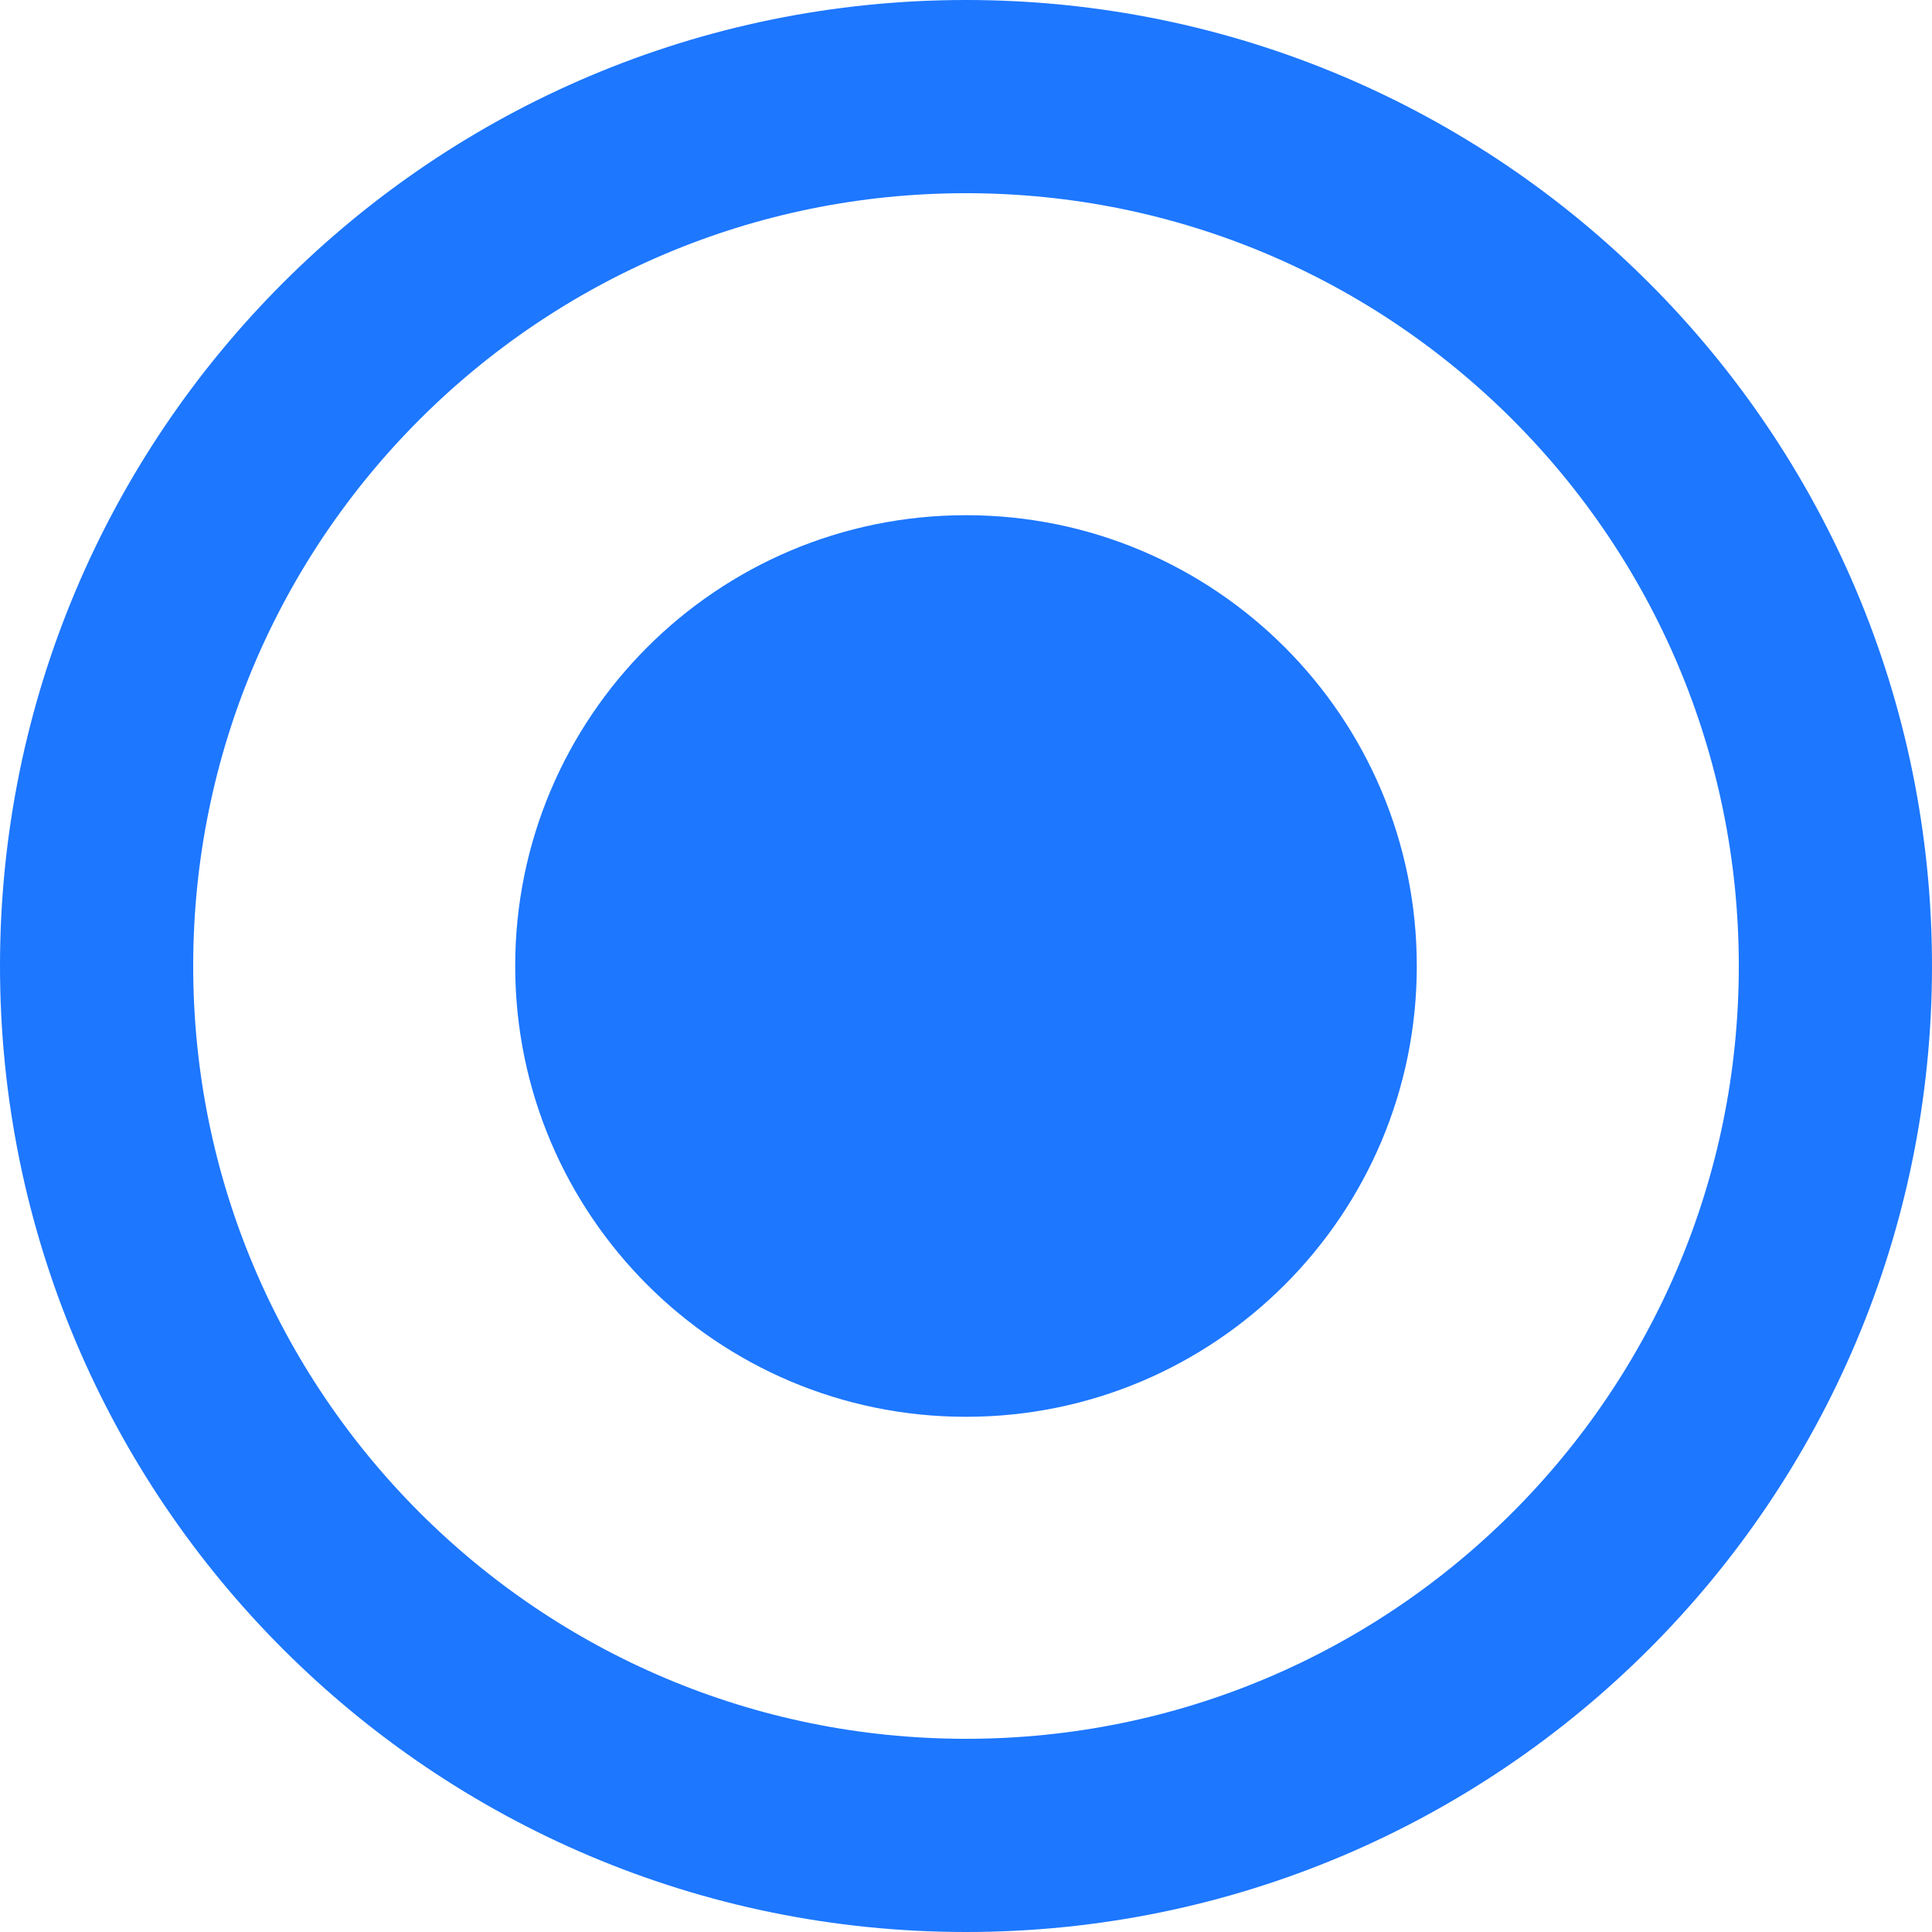
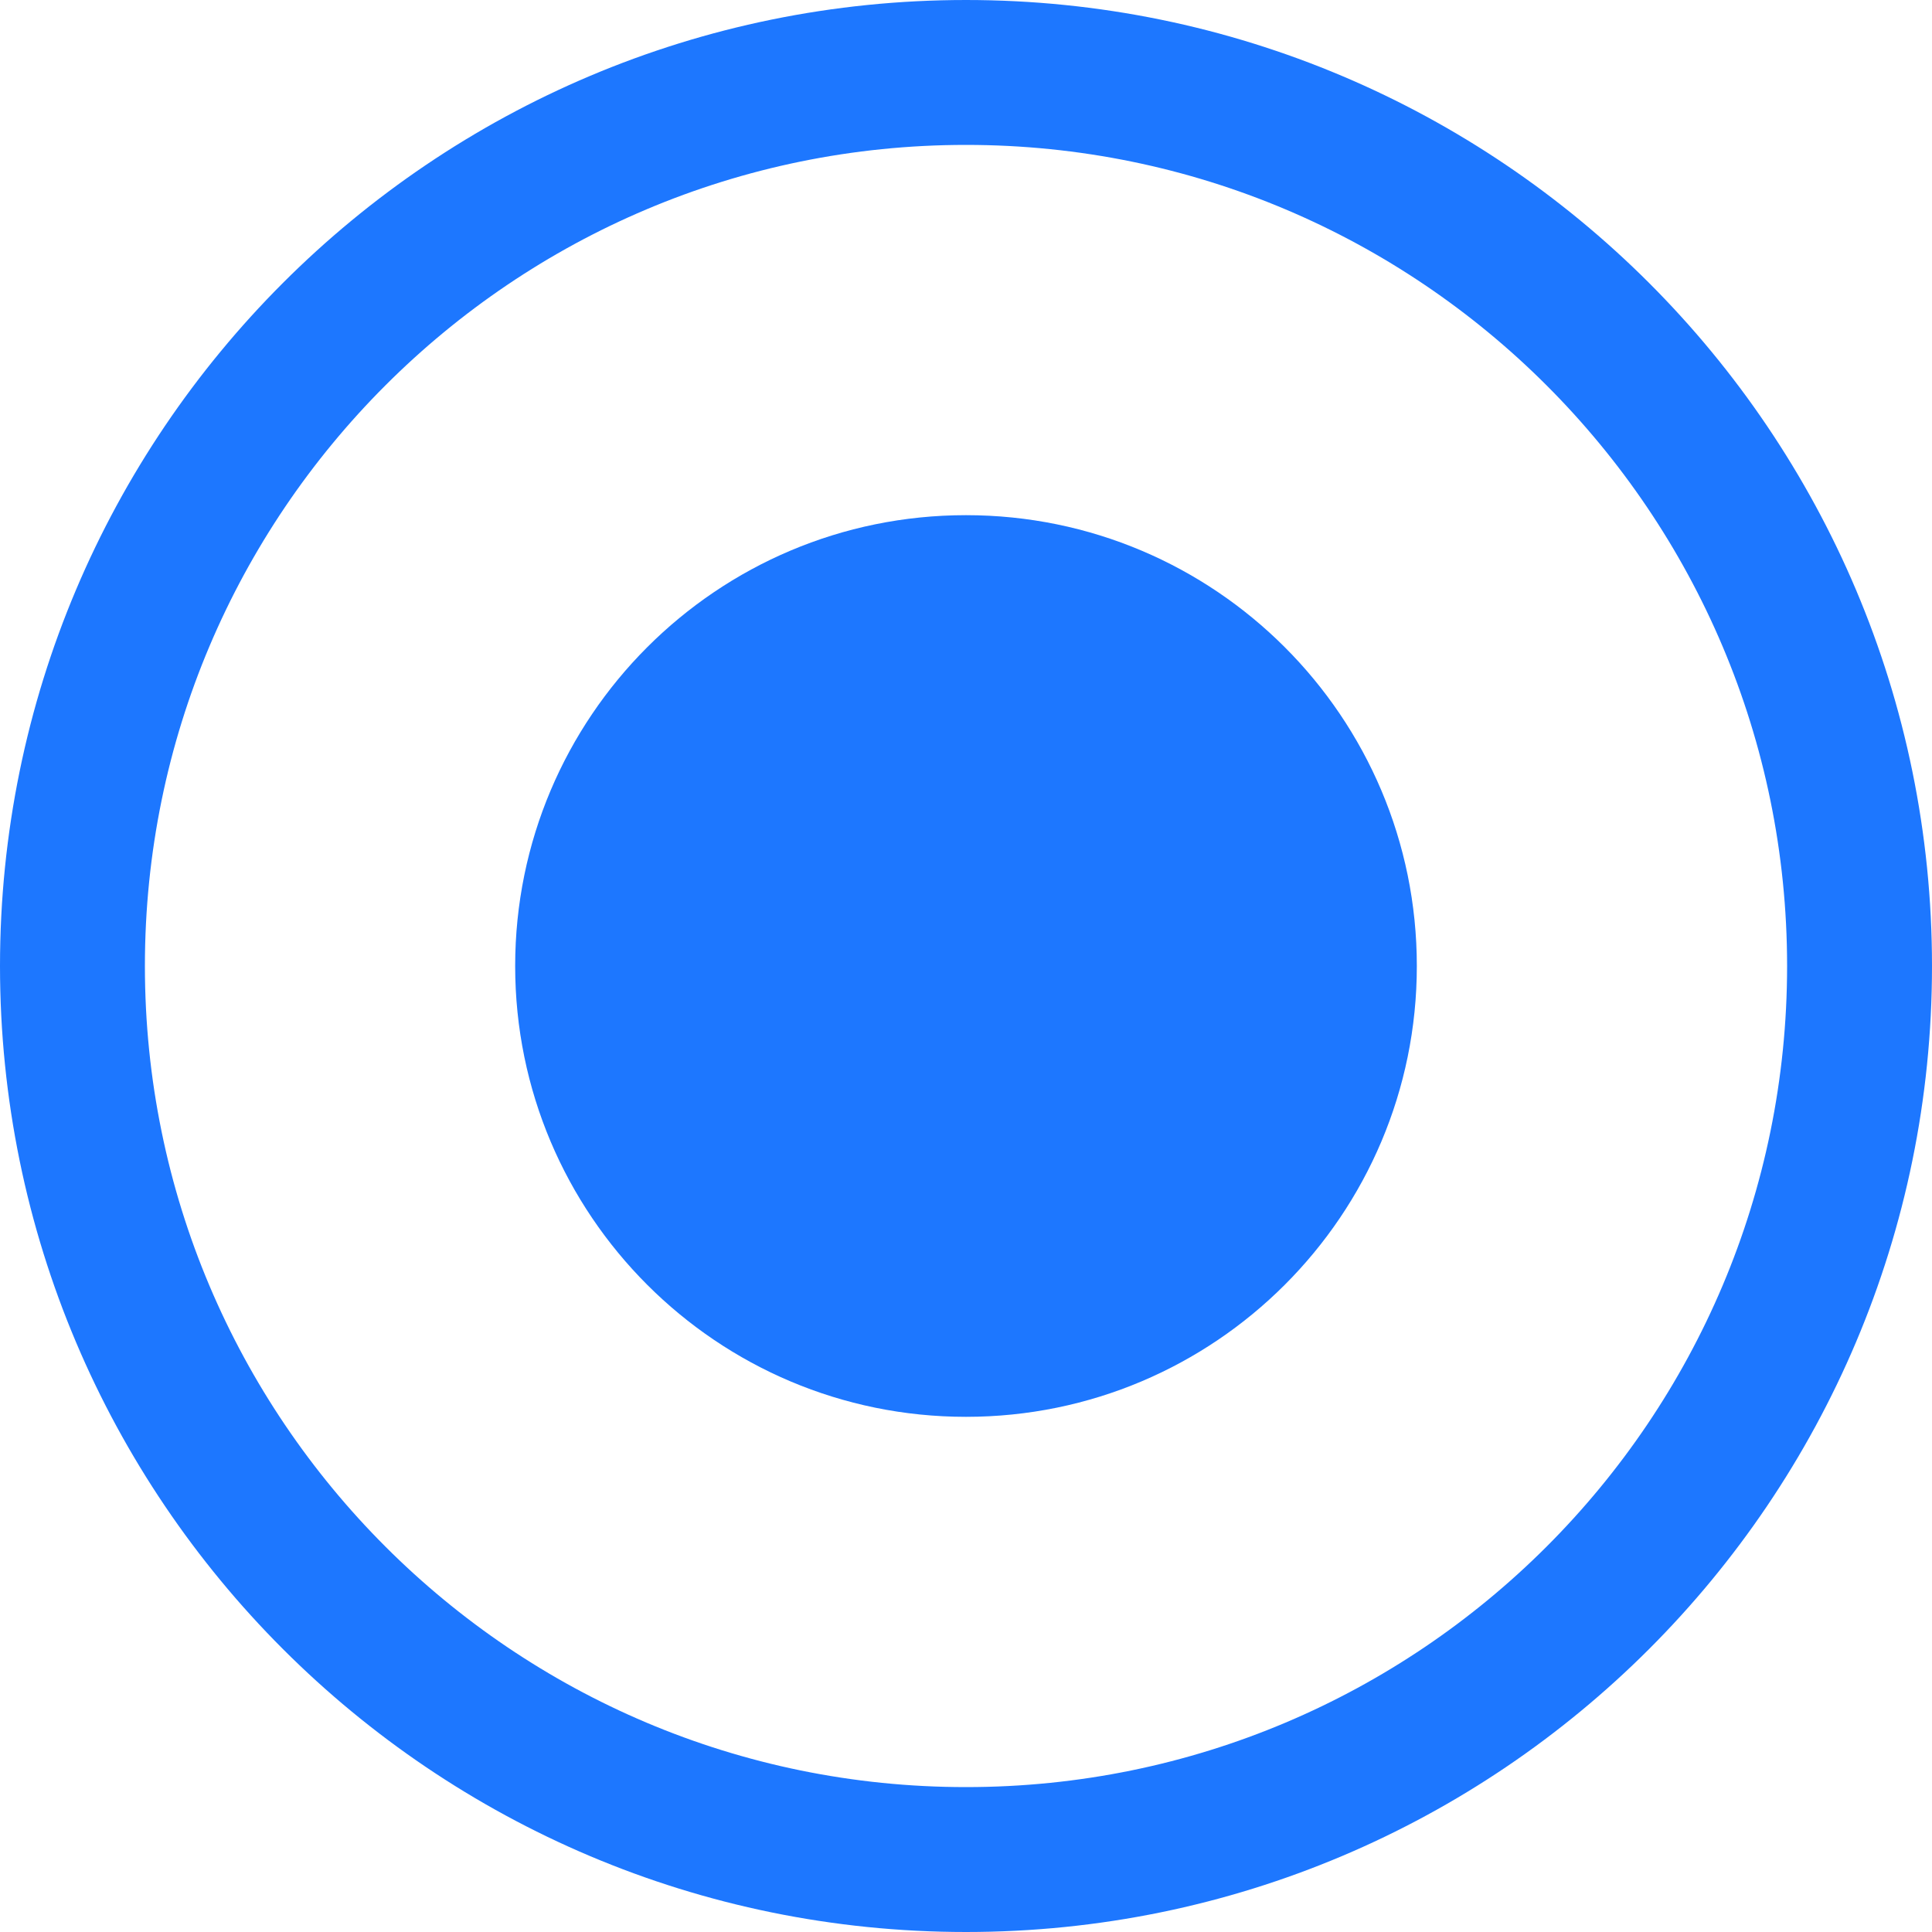
- <svg xmlns="http://www.w3.org/2000/svg" width="15" height="15" viewBox="0 0 15 15" fill="none">
-   <circle cx="7.5" cy="7.5" r="6.75" stroke="#1D77FF" stroke-width="1.5" />
-   <circle cx="7.5" cy="7.5" r="3.5" fill="#1D77FF" />
+ <svg xmlns="http://www.w3.org/2000/svg" width="18" height="18" viewBox="0 0 20 20" fill="none">
+   <circle cx="10" cy="10" r="9.25" stroke="#1D77FF" stroke-width="1.5" />
+   <circle cx="10" cy="10" r="4.667" fill="#1D77FF" />
</svg>
